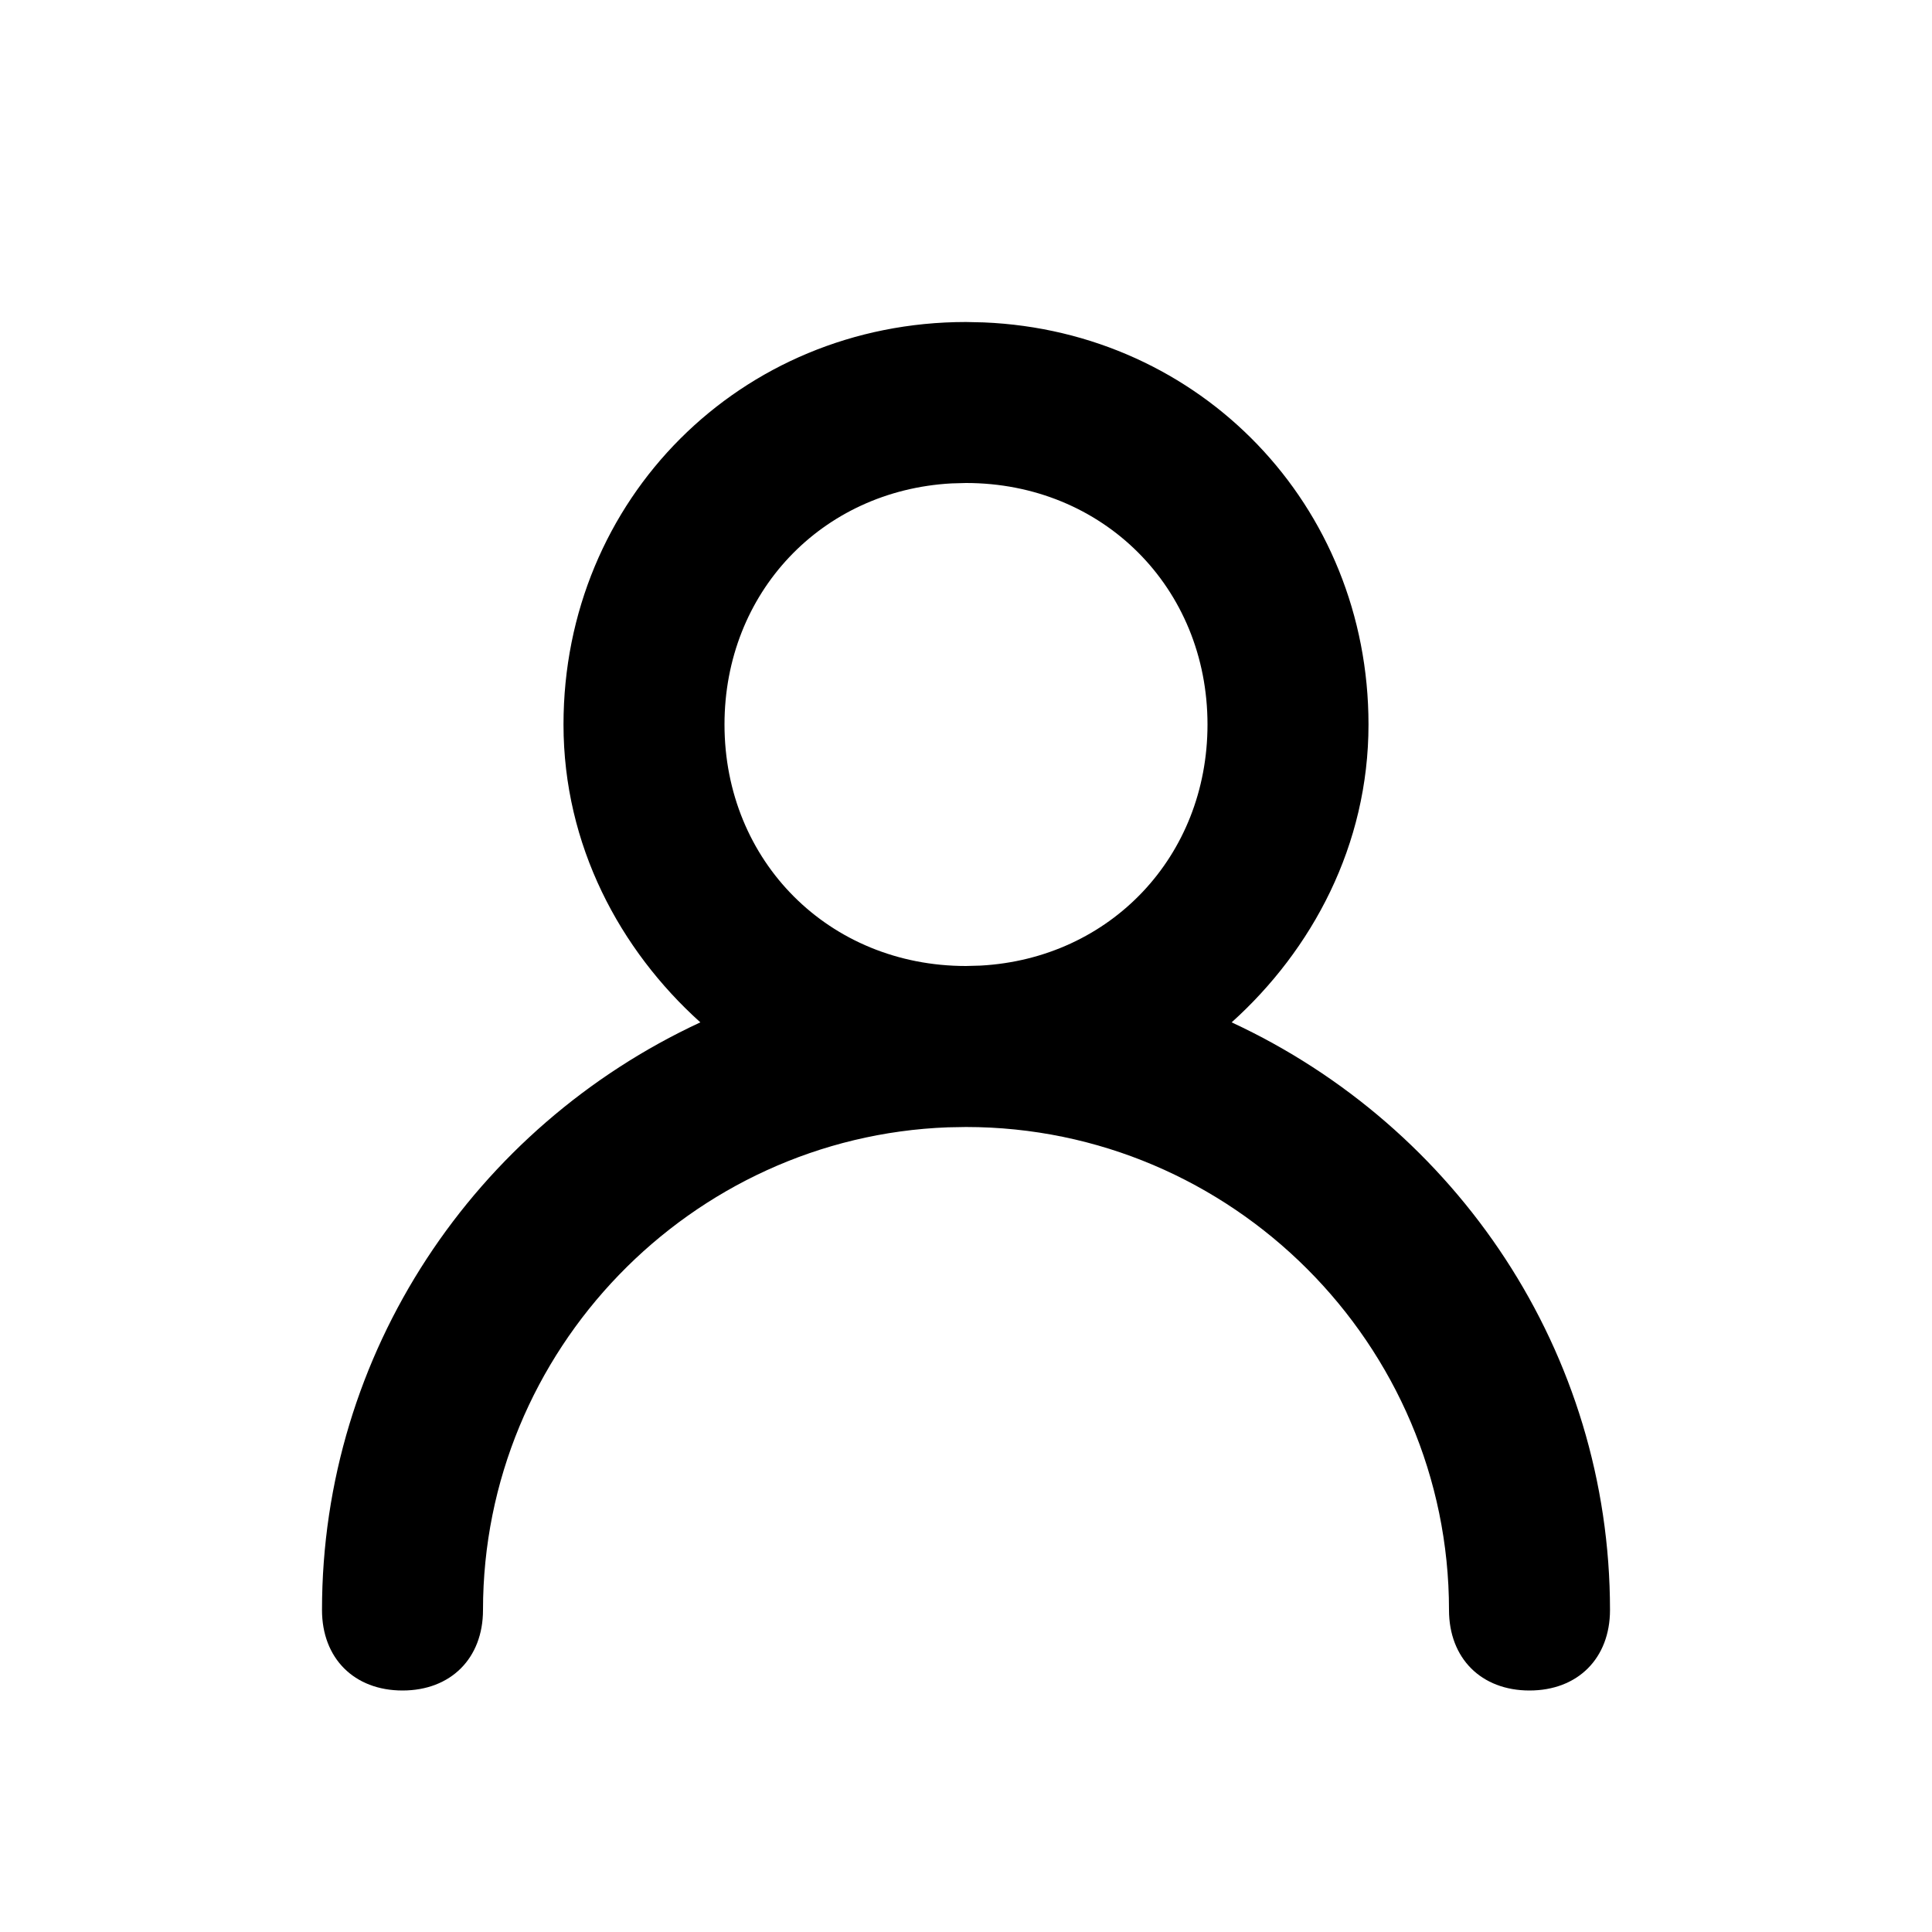
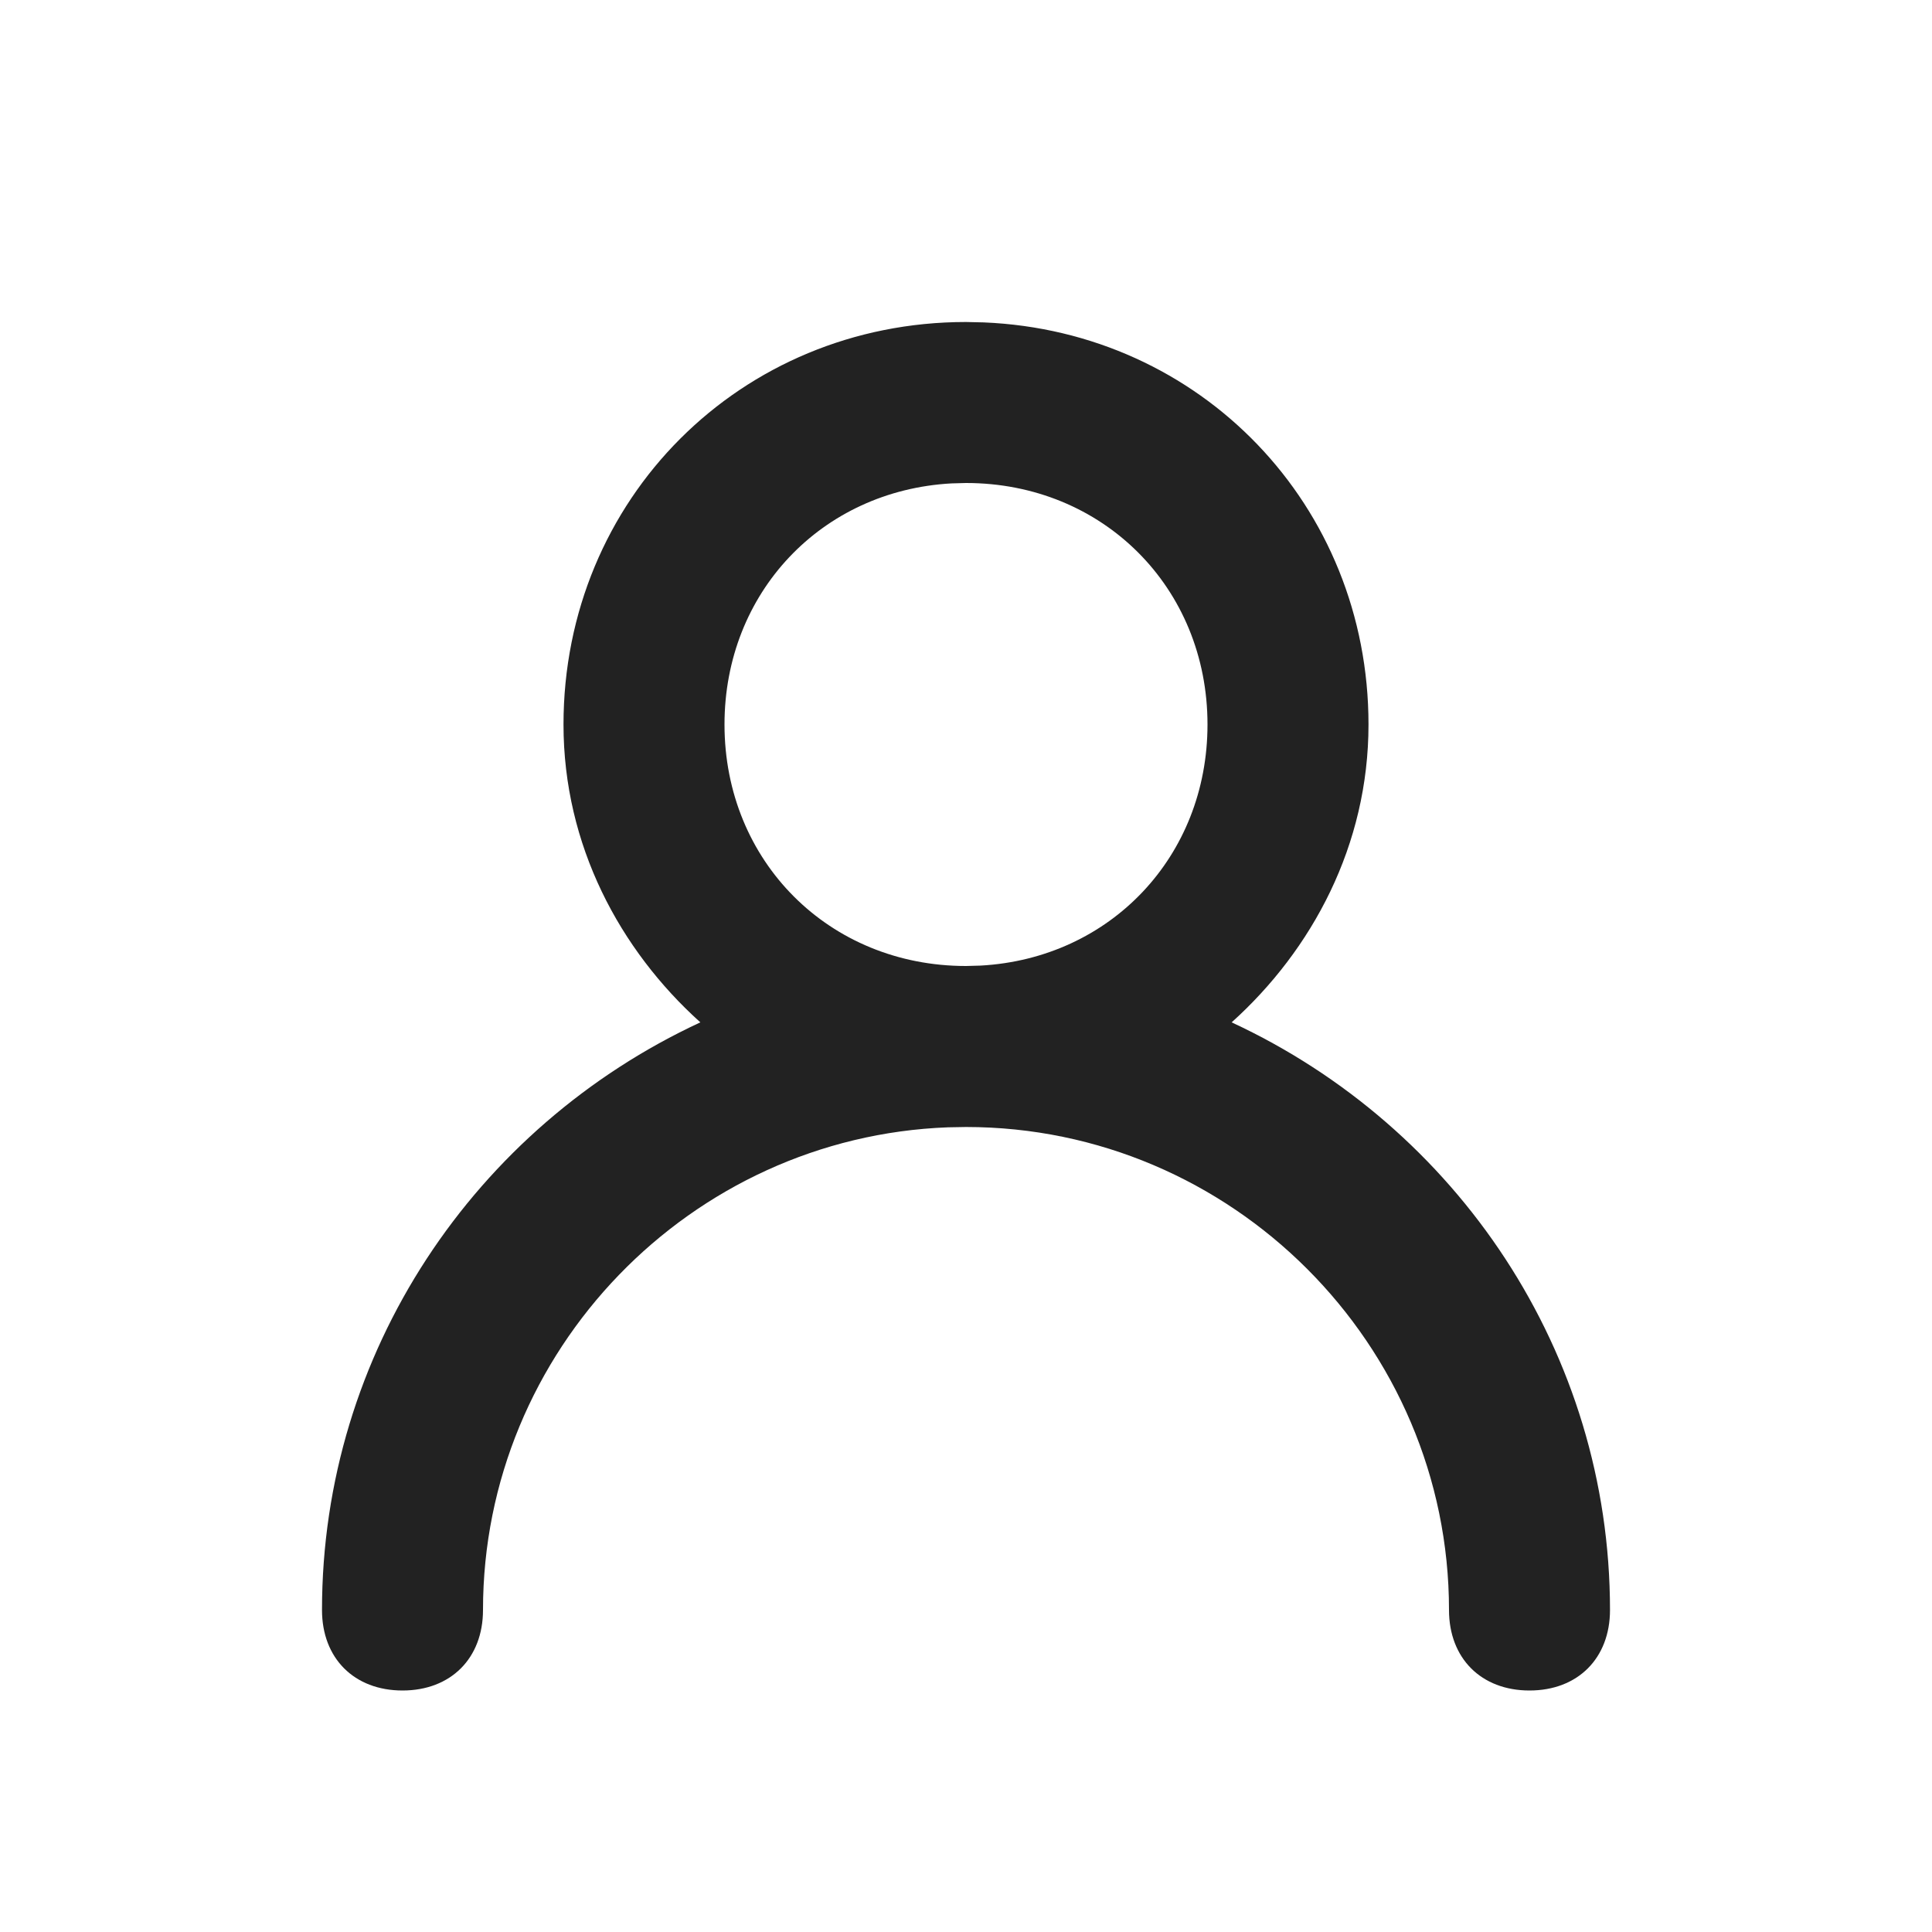
- <svg xmlns="http://www.w3.org/2000/svg" viewBox="0 0 24 24">
-   <path fill="currentColor" fill-rule="evenodd" d="m12 4 .22.005C14.914 4.116 17 6.274 17 9c0 1.5-.7 2.8-1.7 3.7C18.1 14 20 16.8 20 20c0 .6-.4 1-1 1s-1-.4-1-1c0-3.3-2.7-6-6-6l-.224.004C8.579 14.123 6 16.775 6 20c0 .6-.4 1-1 1s-1-.4-1-1c0-3.2 1.9-6 4.7-7.3C7.7 11.8 7 10.5 7 9c0-2.8 2.2-5 5-5m0 2-.18.005C10.208 6.093 9 7.36 9 9c0 1.7 1.3 3 3 3l.18-.005C13.792 11.907 15 10.64 15 9c0-1.7-1.3-3-3-3" />
+ <svg xmlns="http://www.w3.org/2000/svg" viewBox="0 0 24 24" color="#222222" width="240" height="240">
+   <symbol id="a" viewBox="0 0 24 24">
+     <path fill="#222222" fill-rule="evenodd" d="m12 4 .22.005C14.914 4.116 17 6.274 17 9c0 1.5-.7 2.8-1.7 3.7C18.1 14 20 16.8 20 20c0 .6-.4 1-1 1s-1-.4-1-1c0-3.3-2.7-6-6-6l-.224.004C8.579 14.123 6 16.775 6 20c0 .6-.4 1-1 1s-1-.4-1-1c0-3.2 1.9-6 4.7-7.3C7.7 11.8 7 10.5 7 9c0-2.8 2.2-5 5-5m0 2-.18.005C10.208 6.093 9 7.36 9 9c0 1.7 1.3 3 3 3l.18-.005C13.792 11.907 15 10.64 15 9c0-1.7-1.3-3-3-3" />
+   </symbol>
+   <use href="#a" />
</svg>
